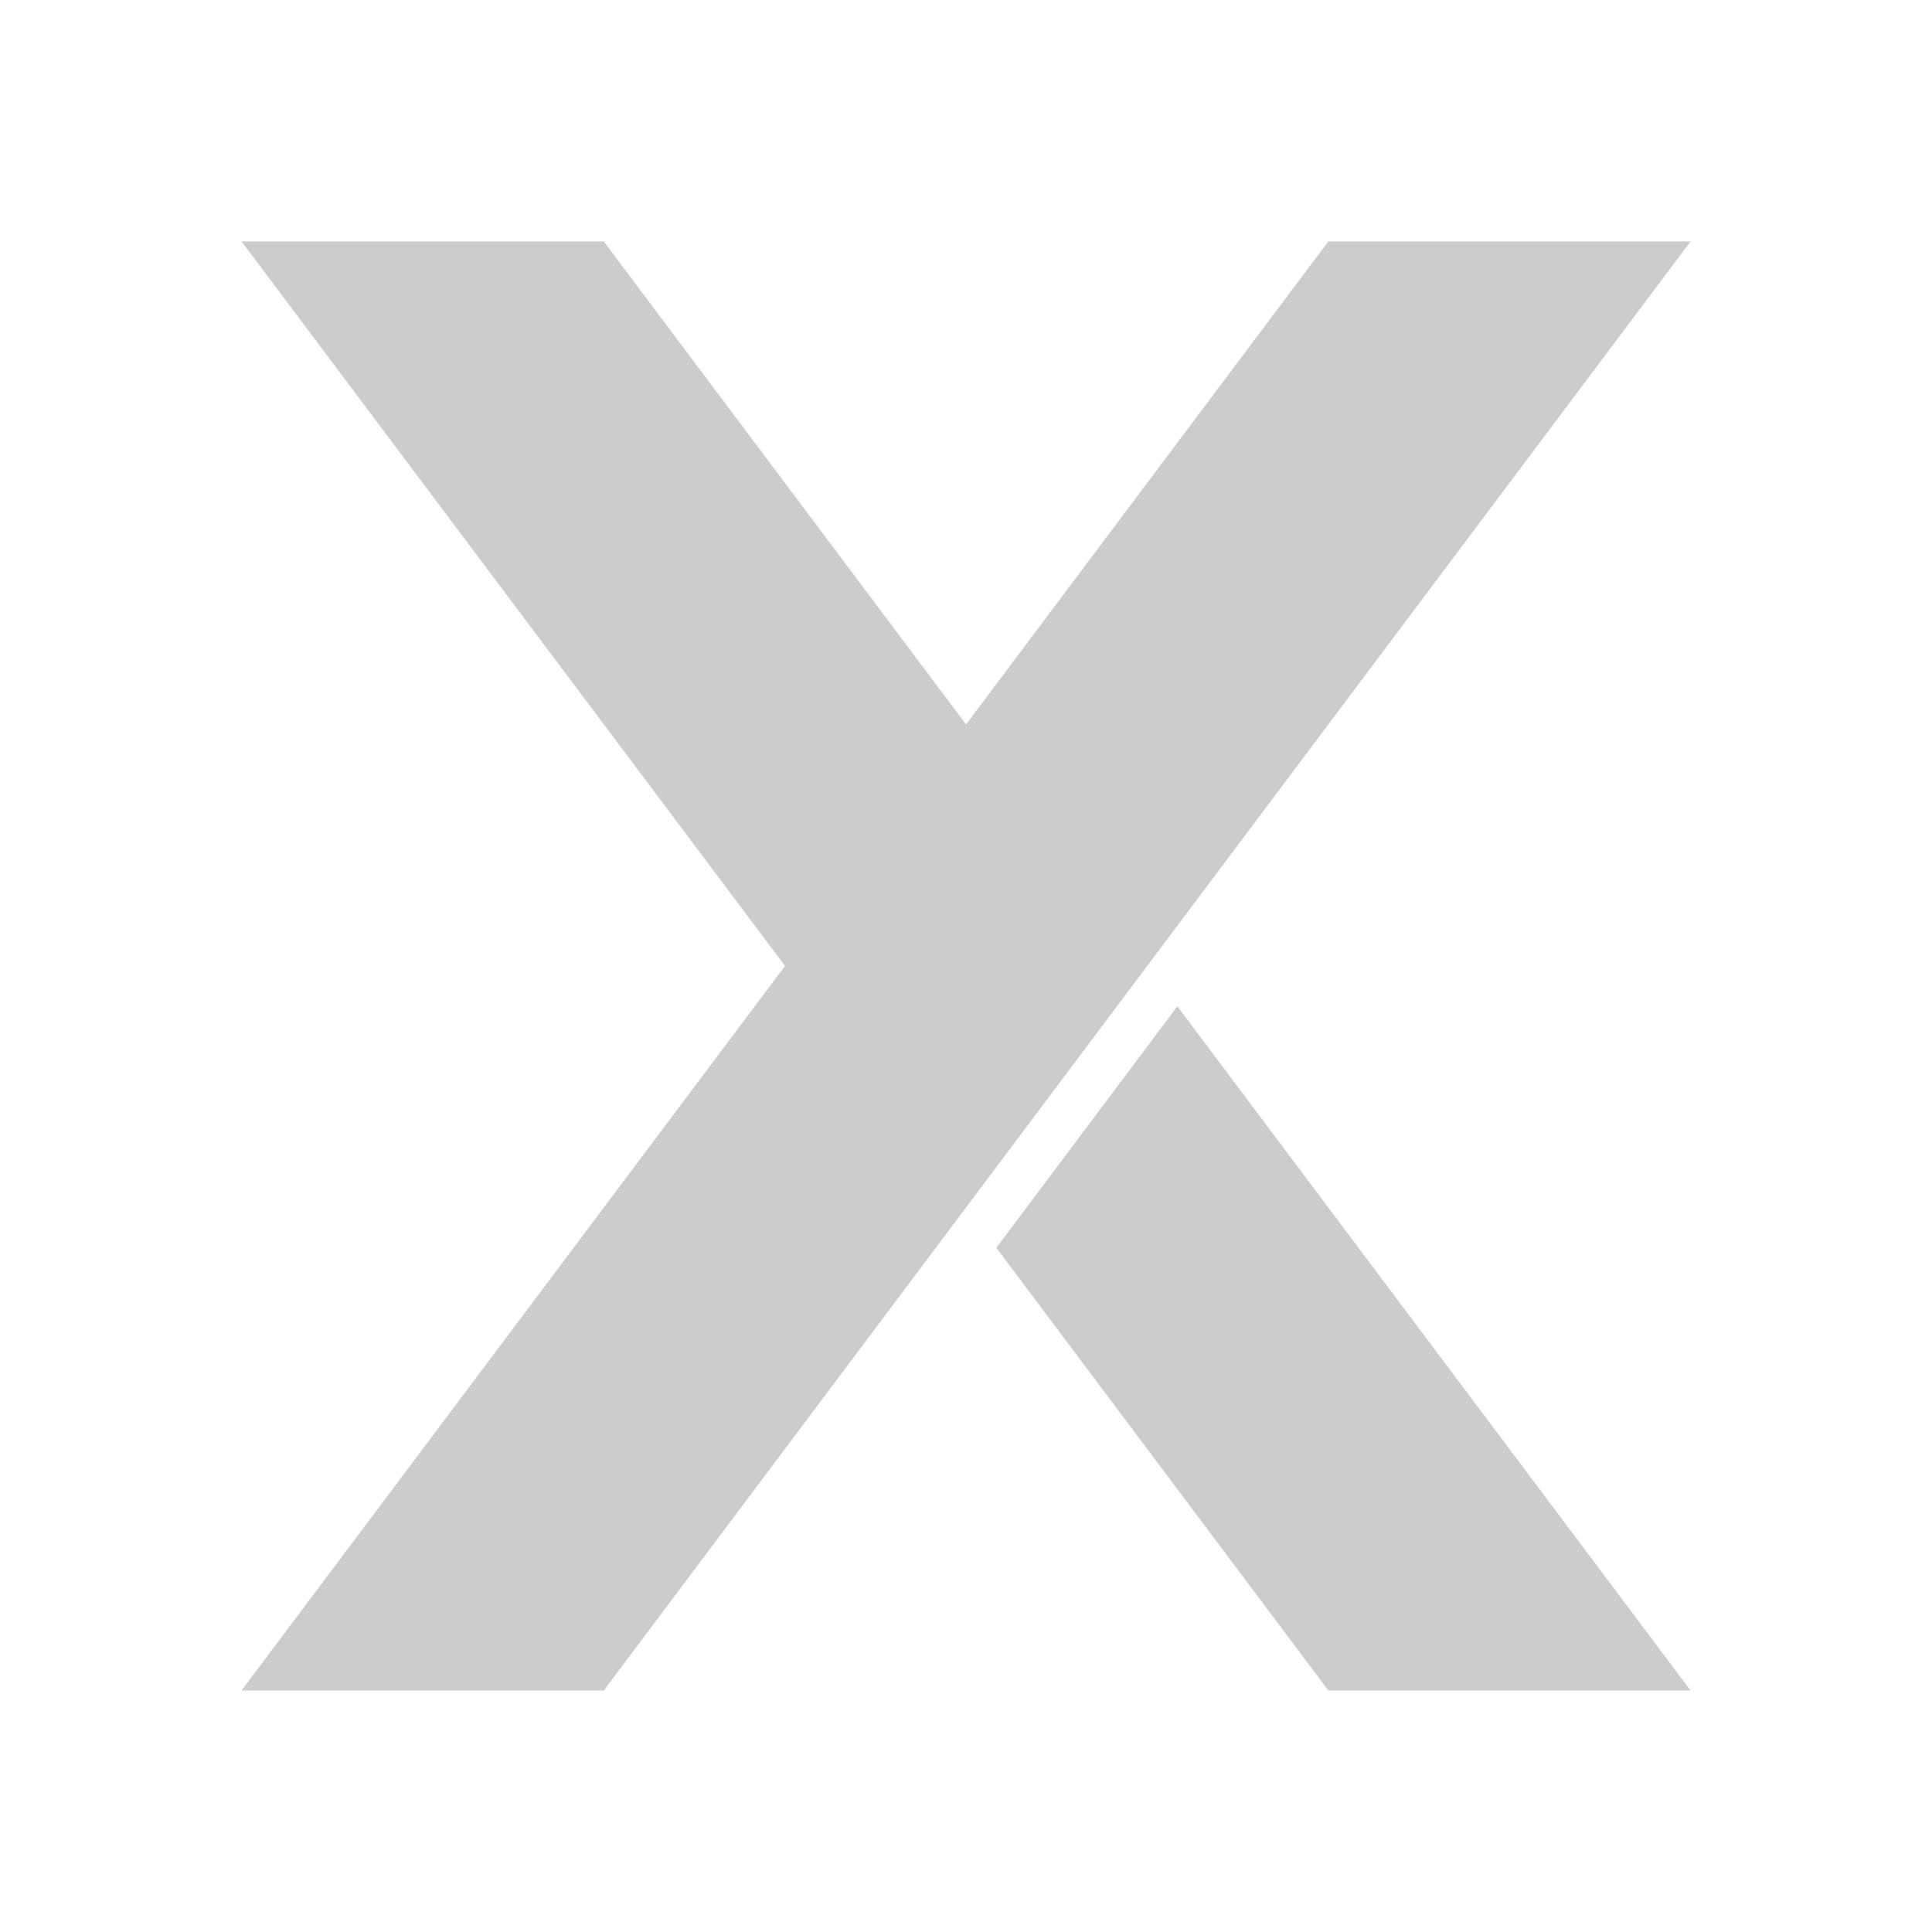
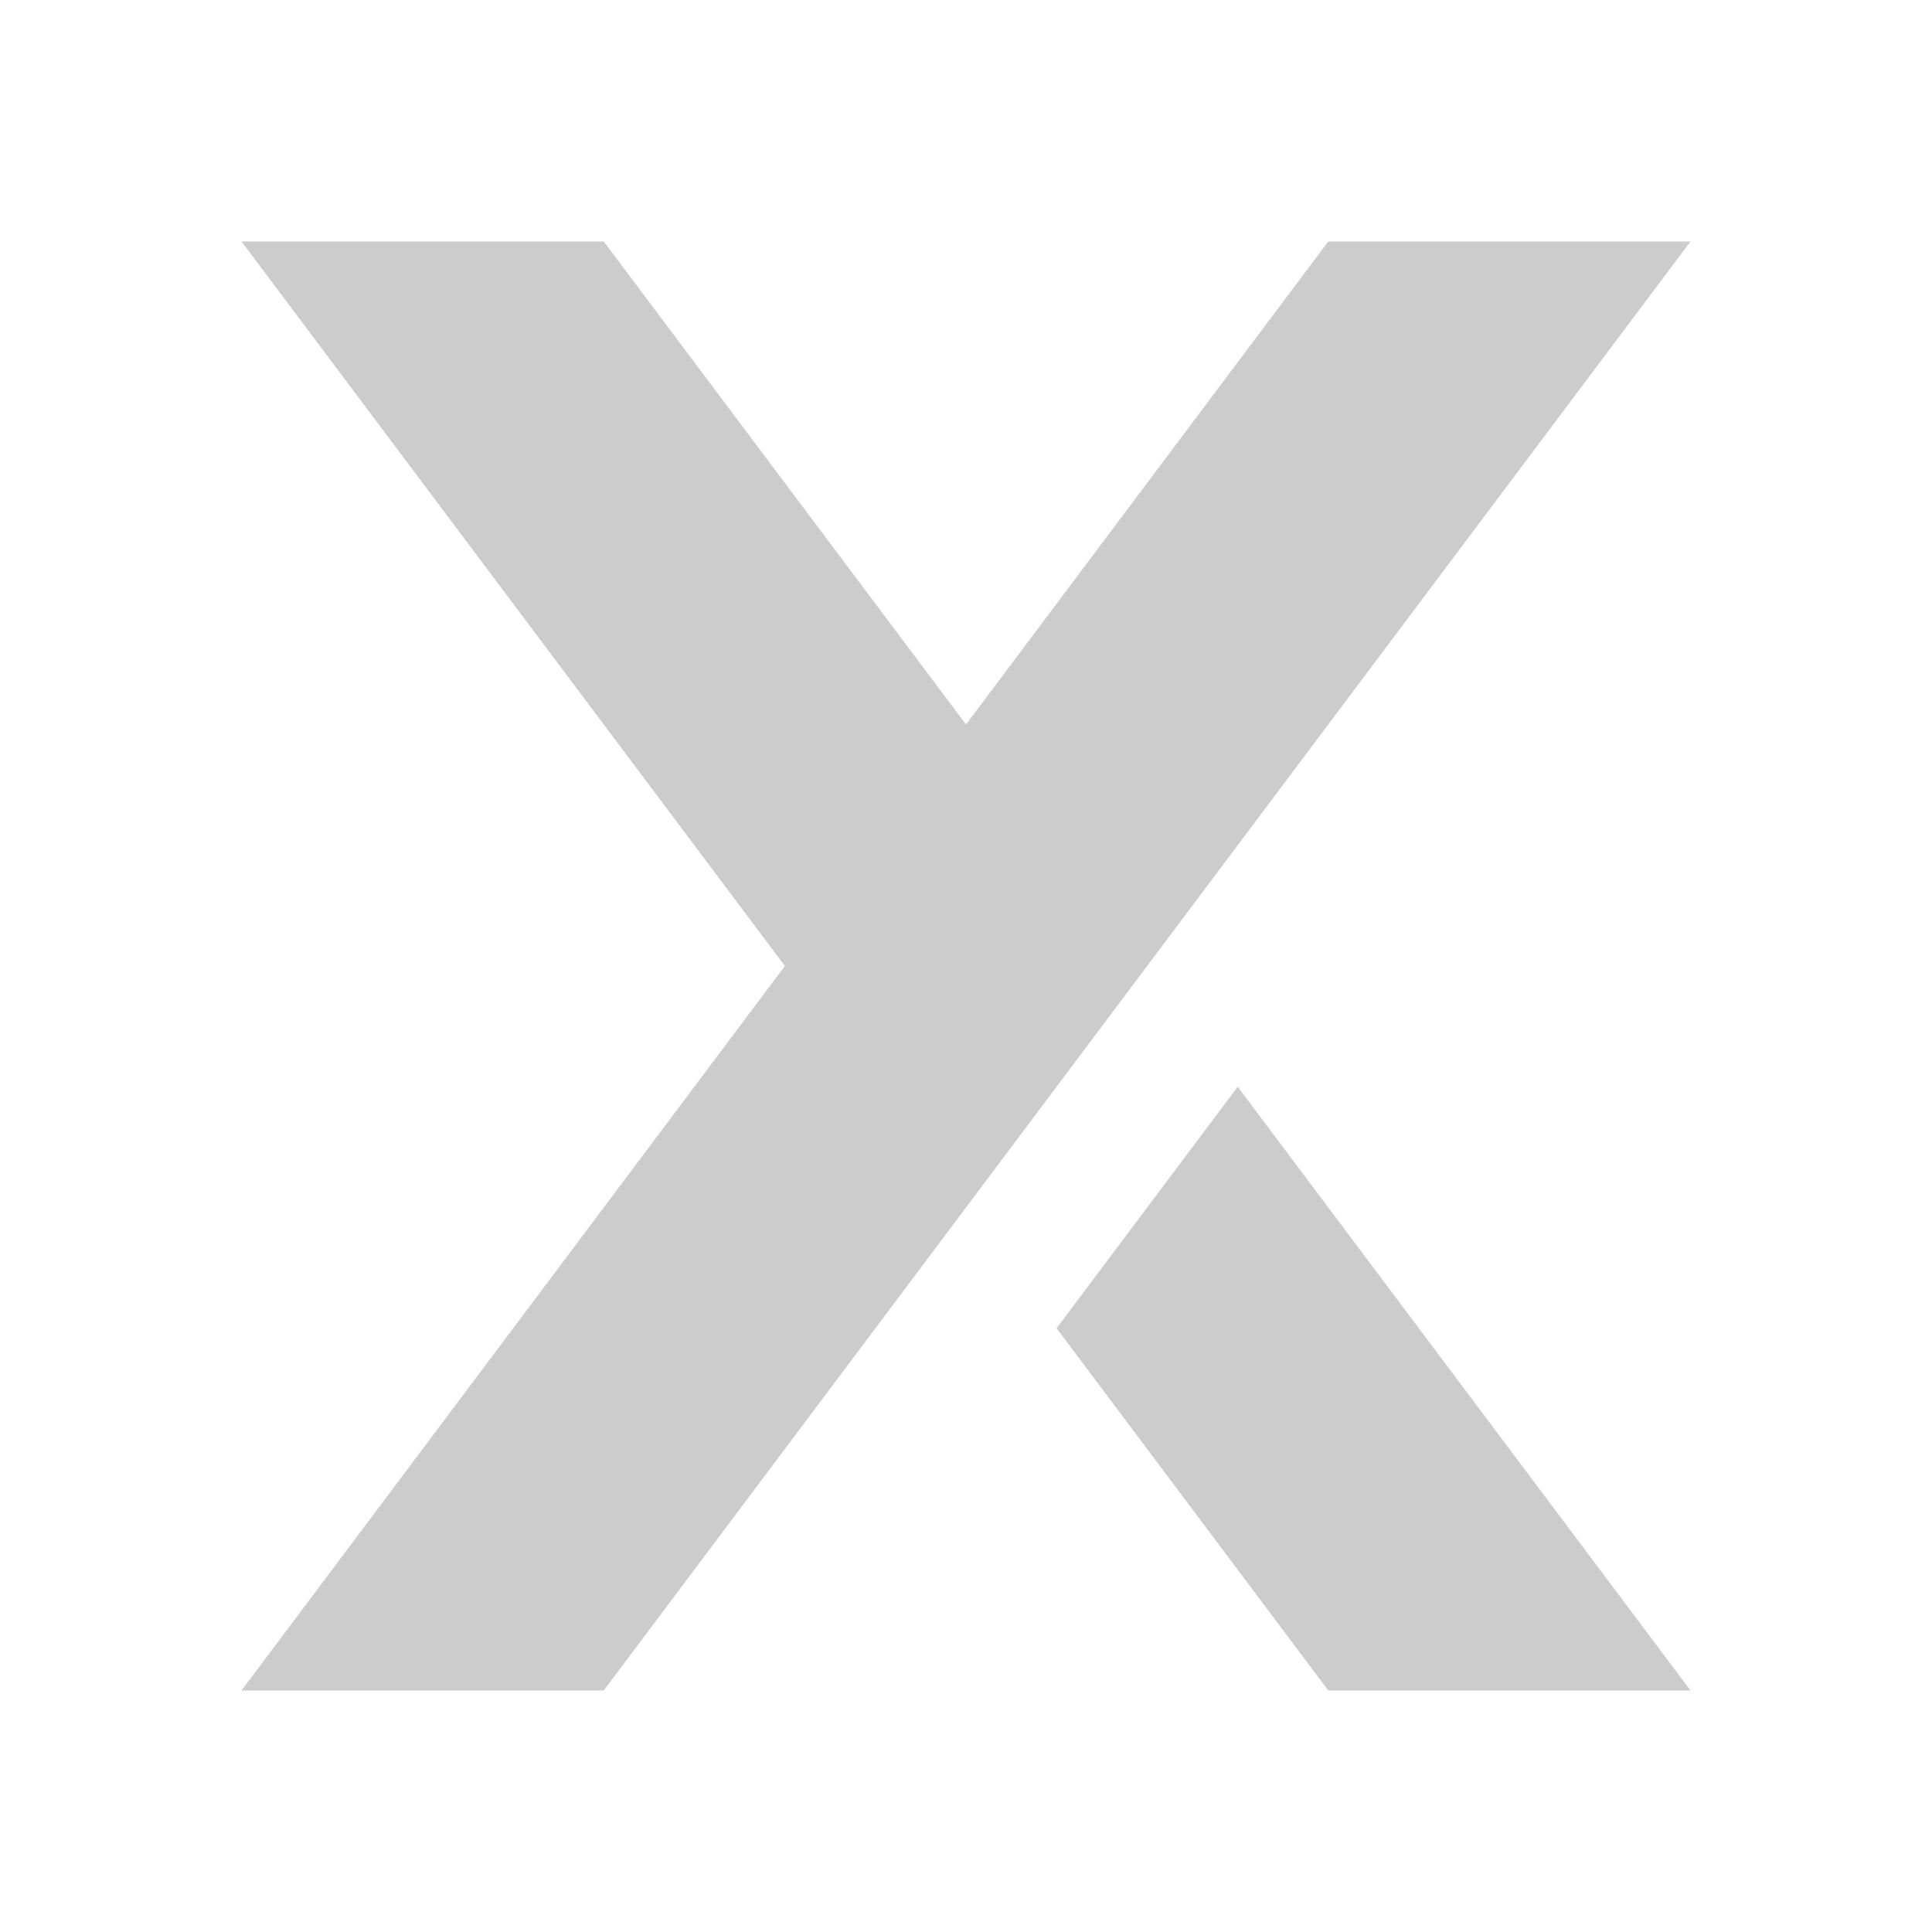
- <svg xmlns="http://www.w3.org/2000/svg" id="svg8" version="1.1" viewBox="0 0 16.933 16.933" height="64" width="64">
-   <defs id="defs2" />
-   <g transform="translate(0,-280.0666)" id="layer1">
-     <path style="fill:#cccccc;fill-opacity:1;fill-rule:evenodd;stroke:none;stroke-width:0.265px;stroke-linecap:butt;stroke-linejoin:miter;stroke-opacity:1" d="m 2.117,282.183 4.763,6.35 -4.763,6.35 h 3.175 l 9.525,-12.7 h -3.175 l -3.175,4.233 -3.175,-4.233 z m 8.202,6.703 -1.587,2.117 2.91,3.88 h 3.175 z" id="path22" />
+ <svg xmlns="http://www.w3.org/2000/svg" width="64" height="64" viewBox="0 0 64 64" version="1.1">
+   <g transform="translate(32, 32)">
+     <path d="M -24 -24 L -12 -24 L 0 -8 L 12 -24 L 24 -24 L -12 24 L -24 24 L -6 0 Z M 24 24 L 12 24 L 3 12 L 9 4 Z" style="fill:#ccc;stroke:none" />
  </g>
</svg>
